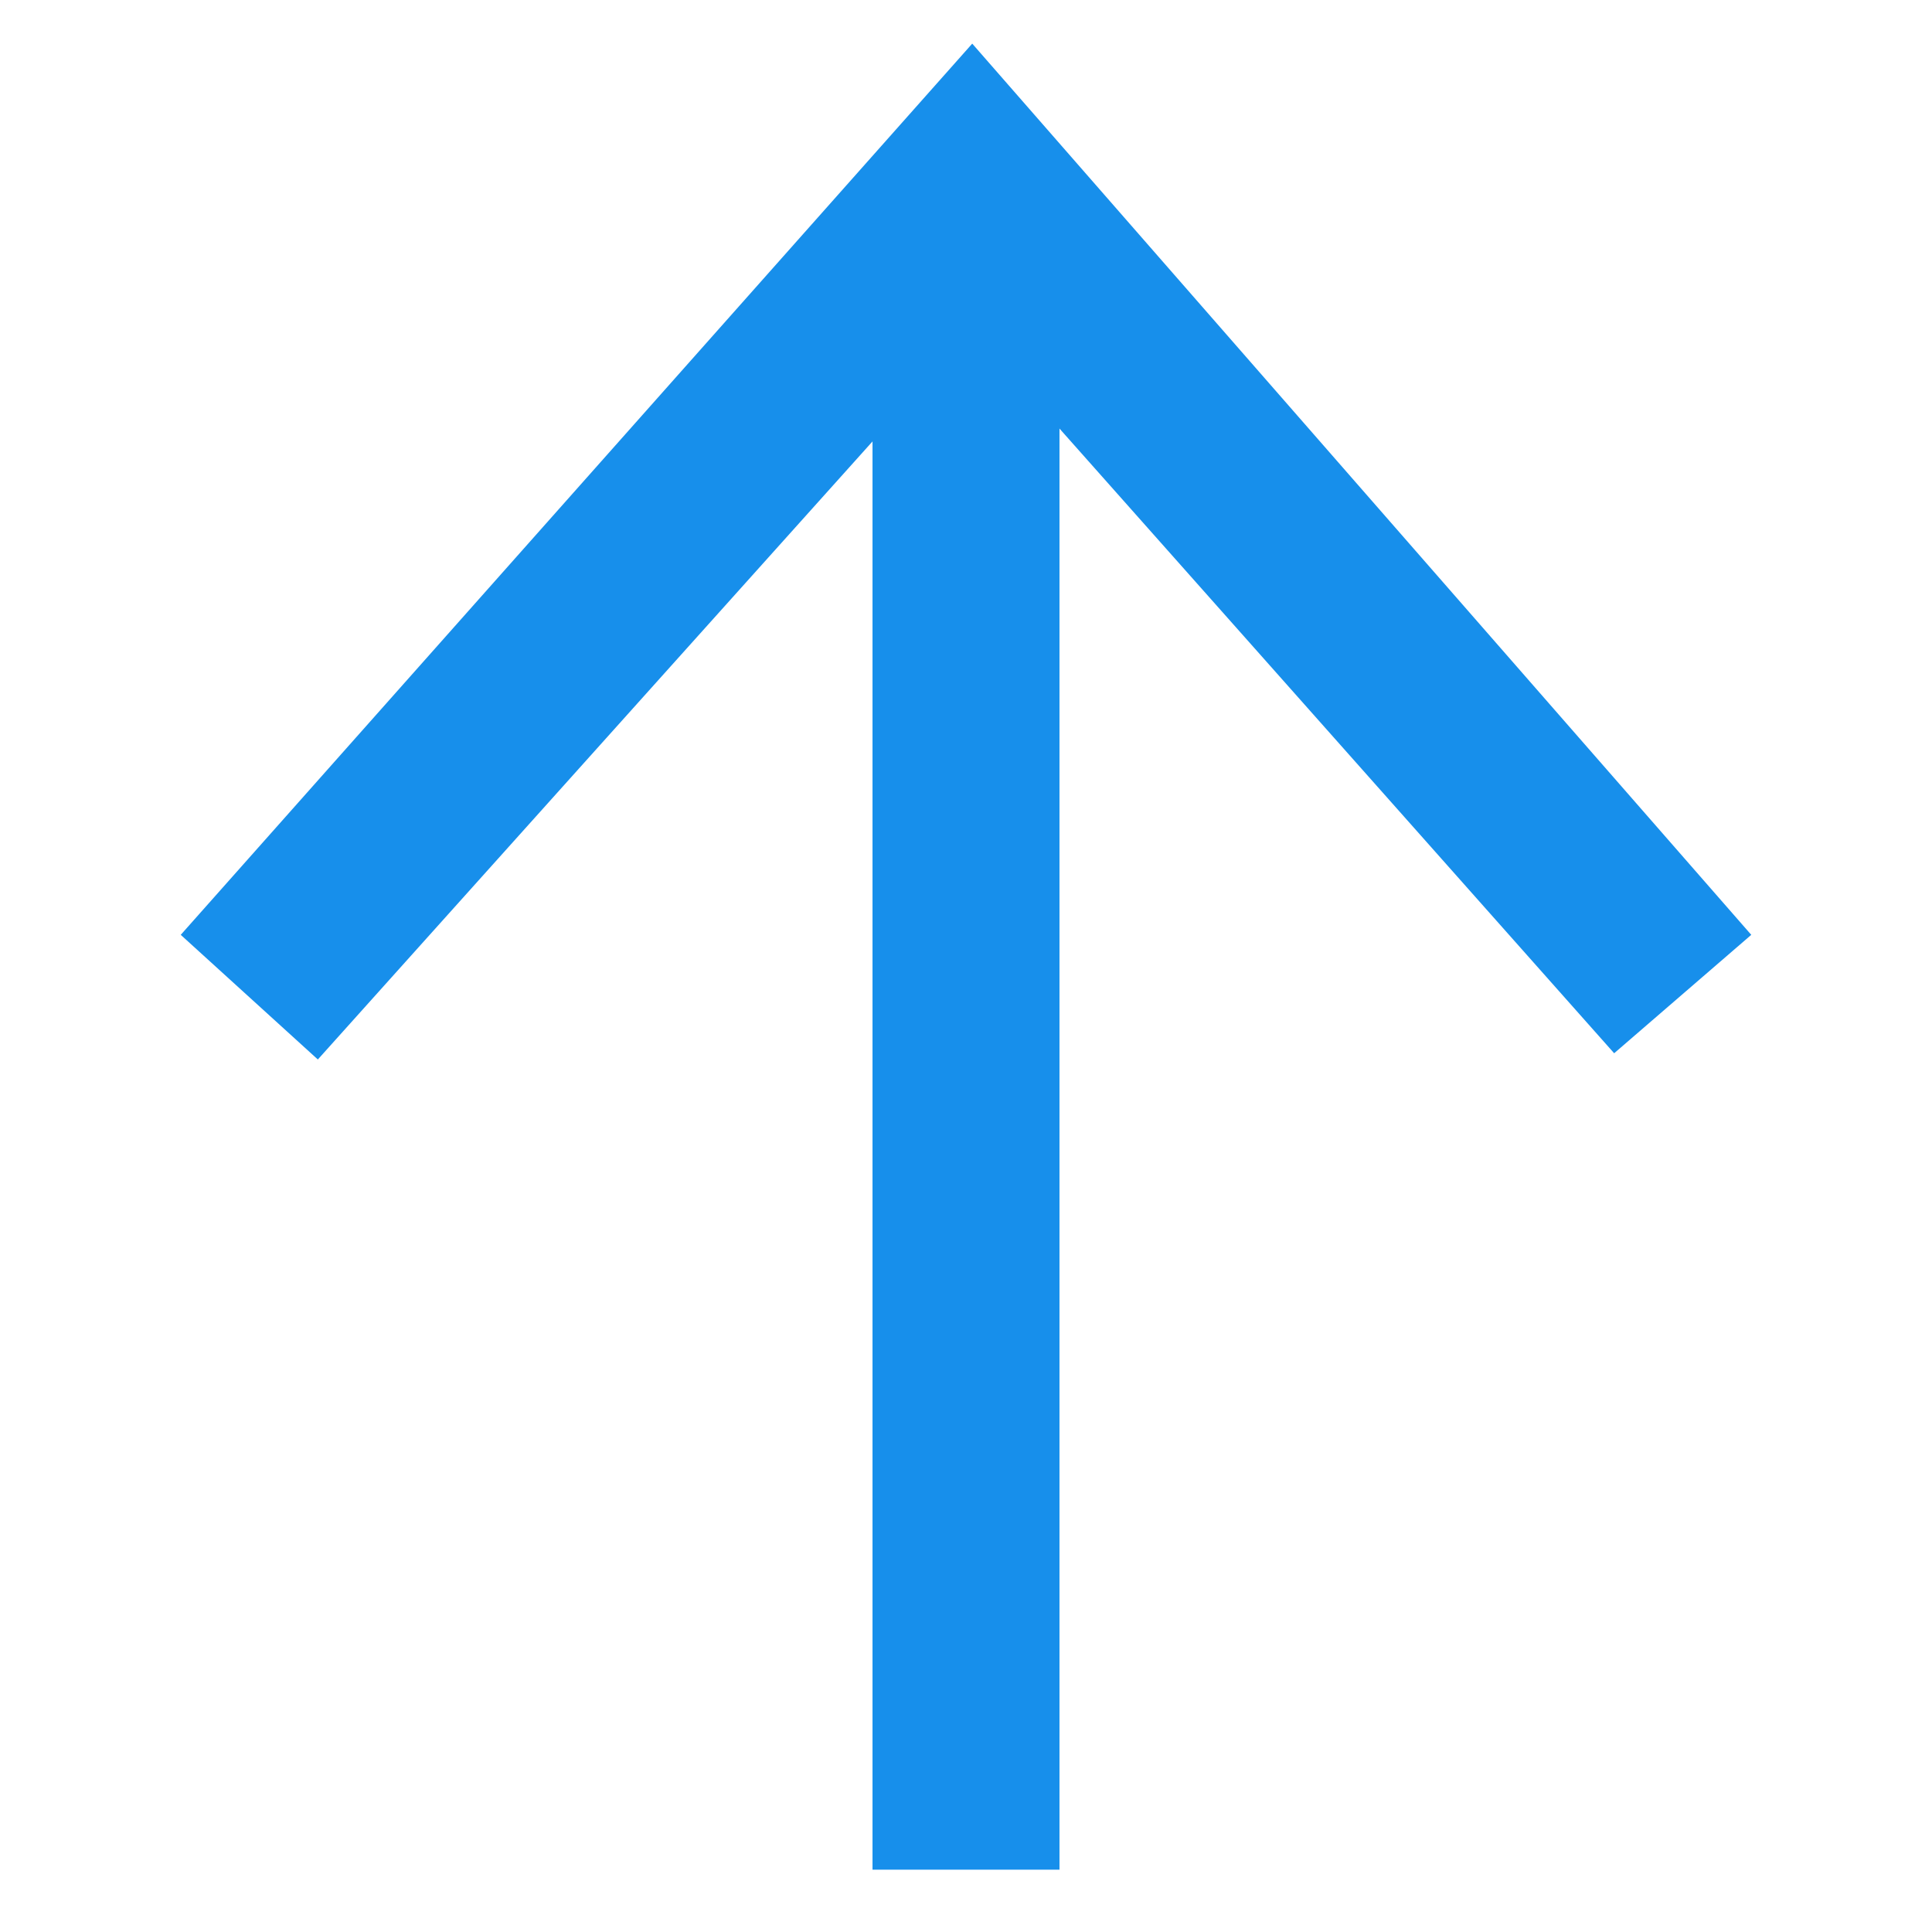
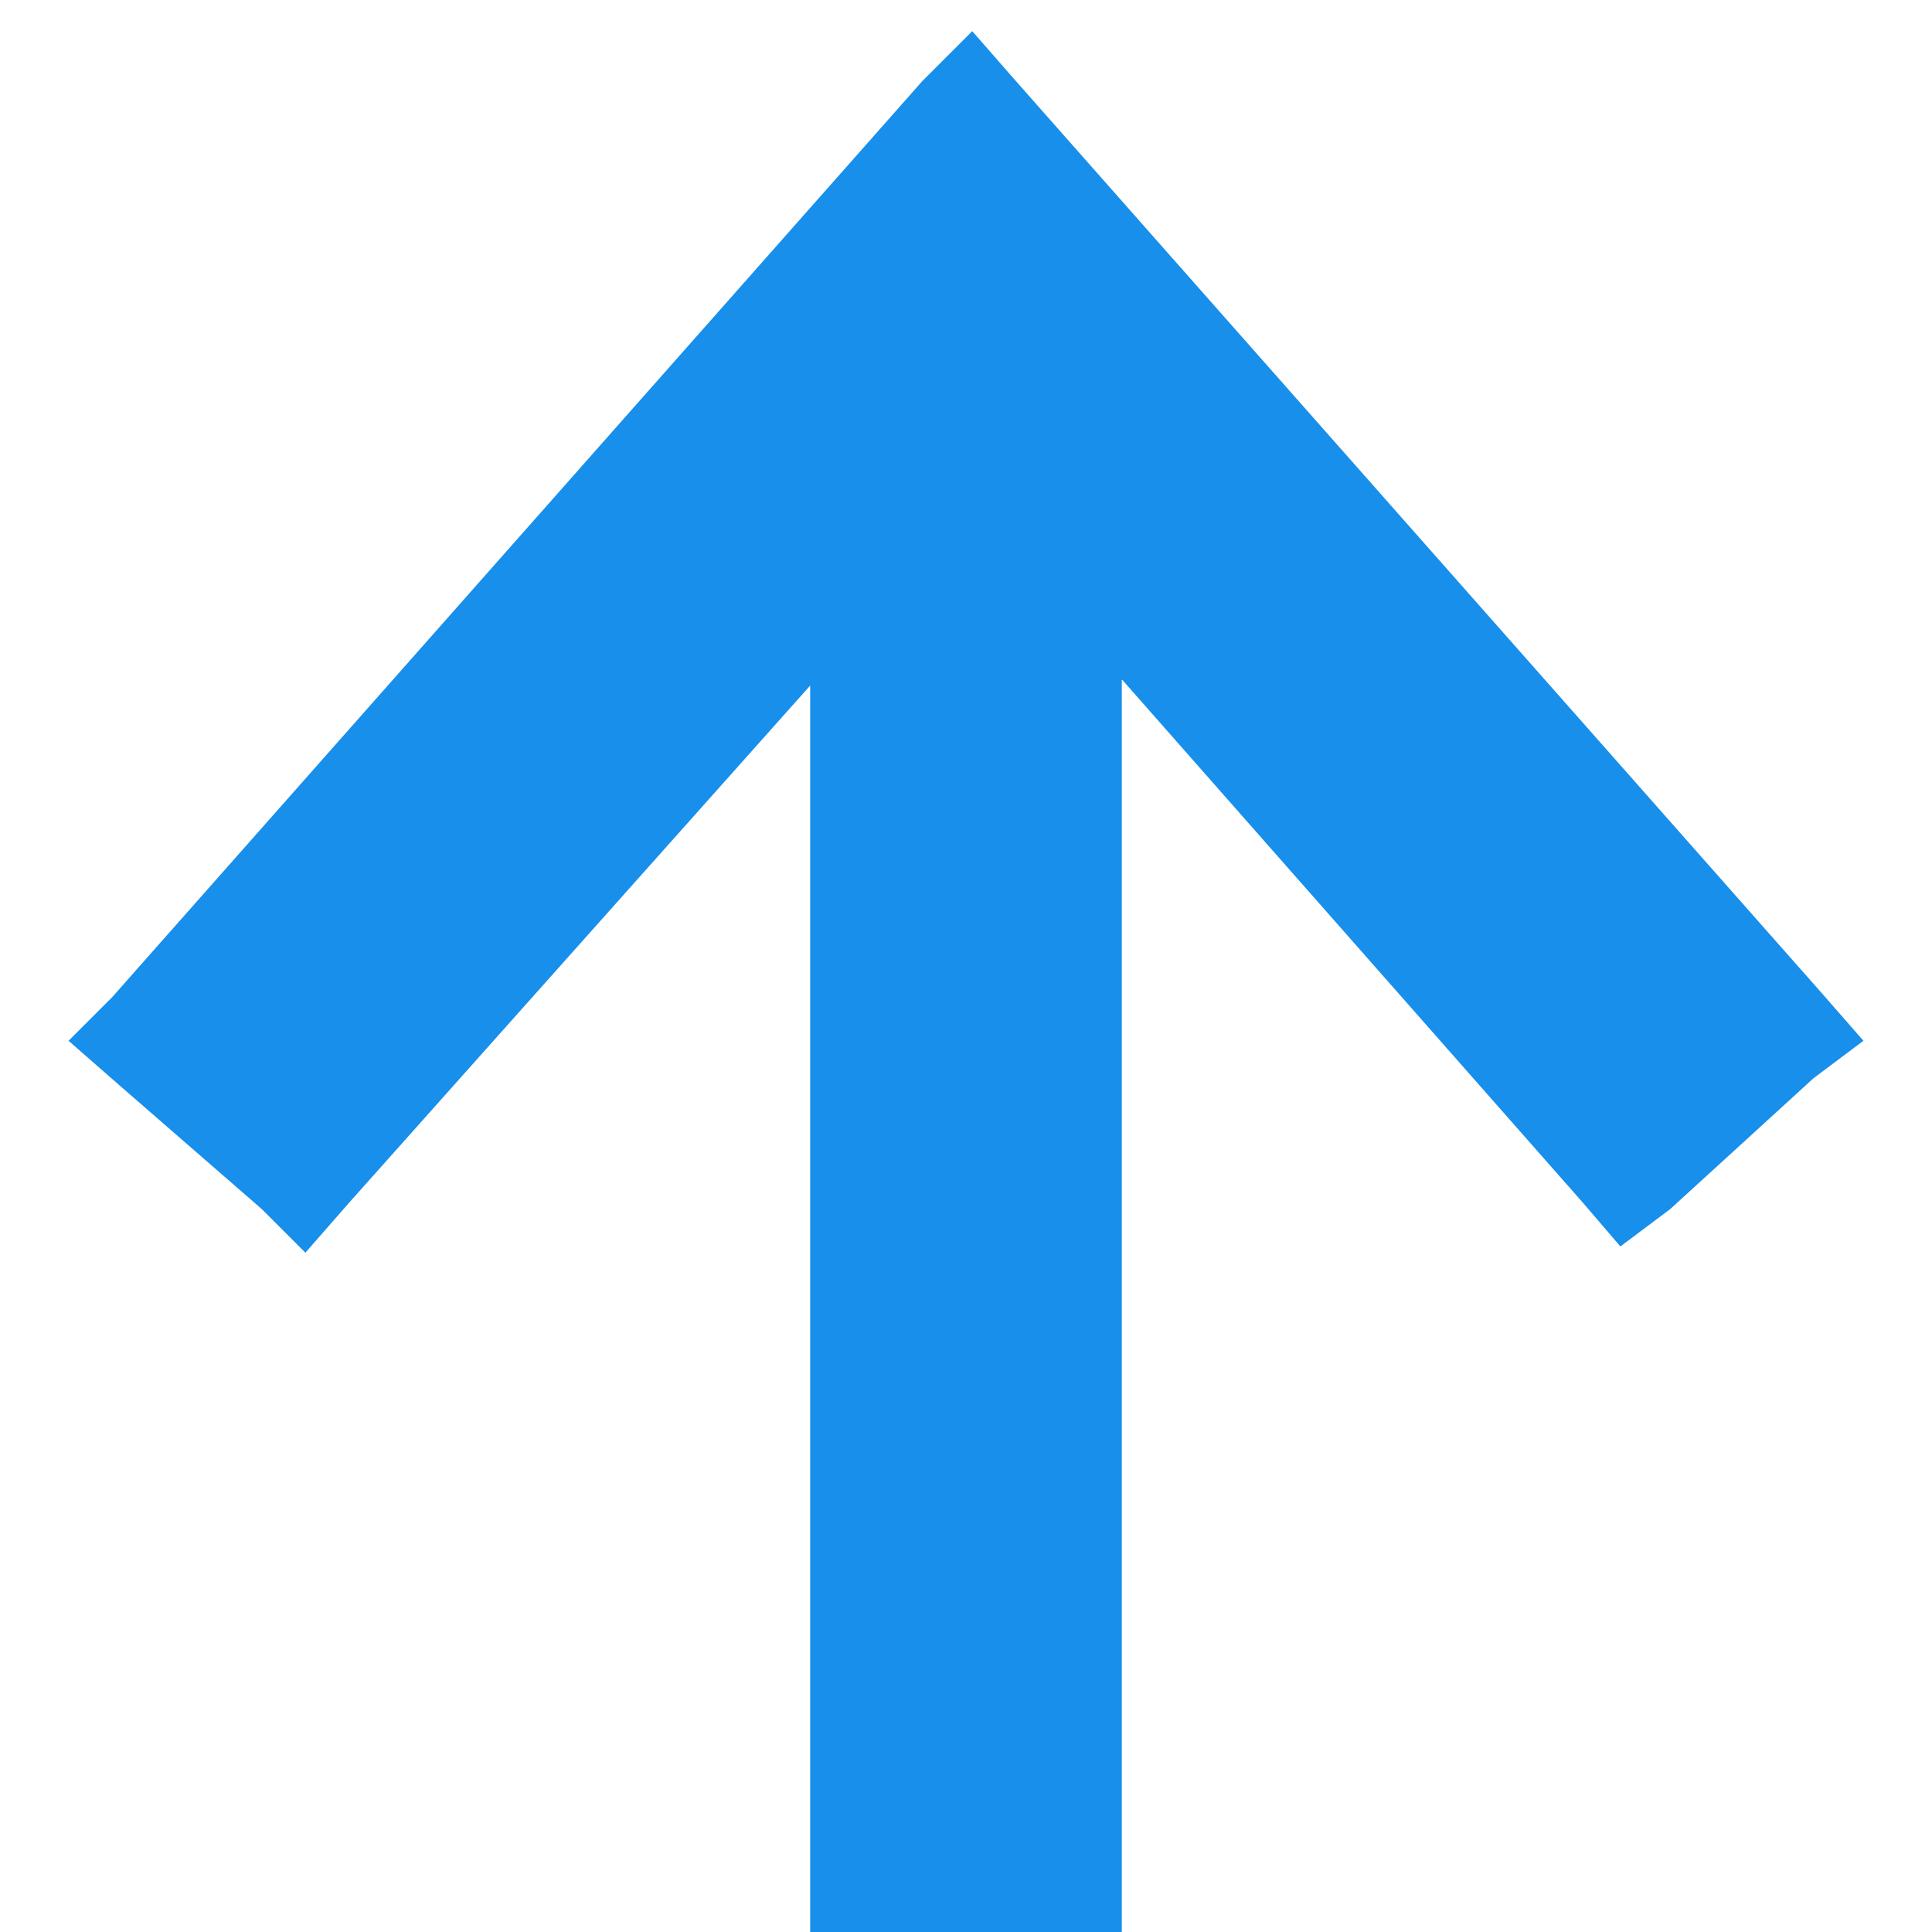
<svg xmlns="http://www.w3.org/2000/svg" version="1.1" id="Layer_1" x="0px" y="0px" viewBox="0 0 31 31" enable-background="new 0 0 31 31" xml:space="preserve">
  <g>
-     <rect x="14" y="5" fill="#178FEB" width="3" height="25" />
-   </g>
-   <g>
-     <polygon fill="#178FEB" points="5.1,17 2.9,15 15.6,0.7 28.1,15 25.9,16.9 15.6,5.3  " />
+     <polygon fill="#178FEB" points="29.2,15.9 16.3,1.3 15.6,0.5 14.8,1.3 1.8,16 1.1,16.7 1.9,17.4 4.2,19.4 4.9,20.1 5.6,19.3 13,11    13,31 18,31 18,10.9 25.4,19.3 26,20 26.8,19.4 29.1,17.3 29.9,16.7  " />
  </g>
</svg>
